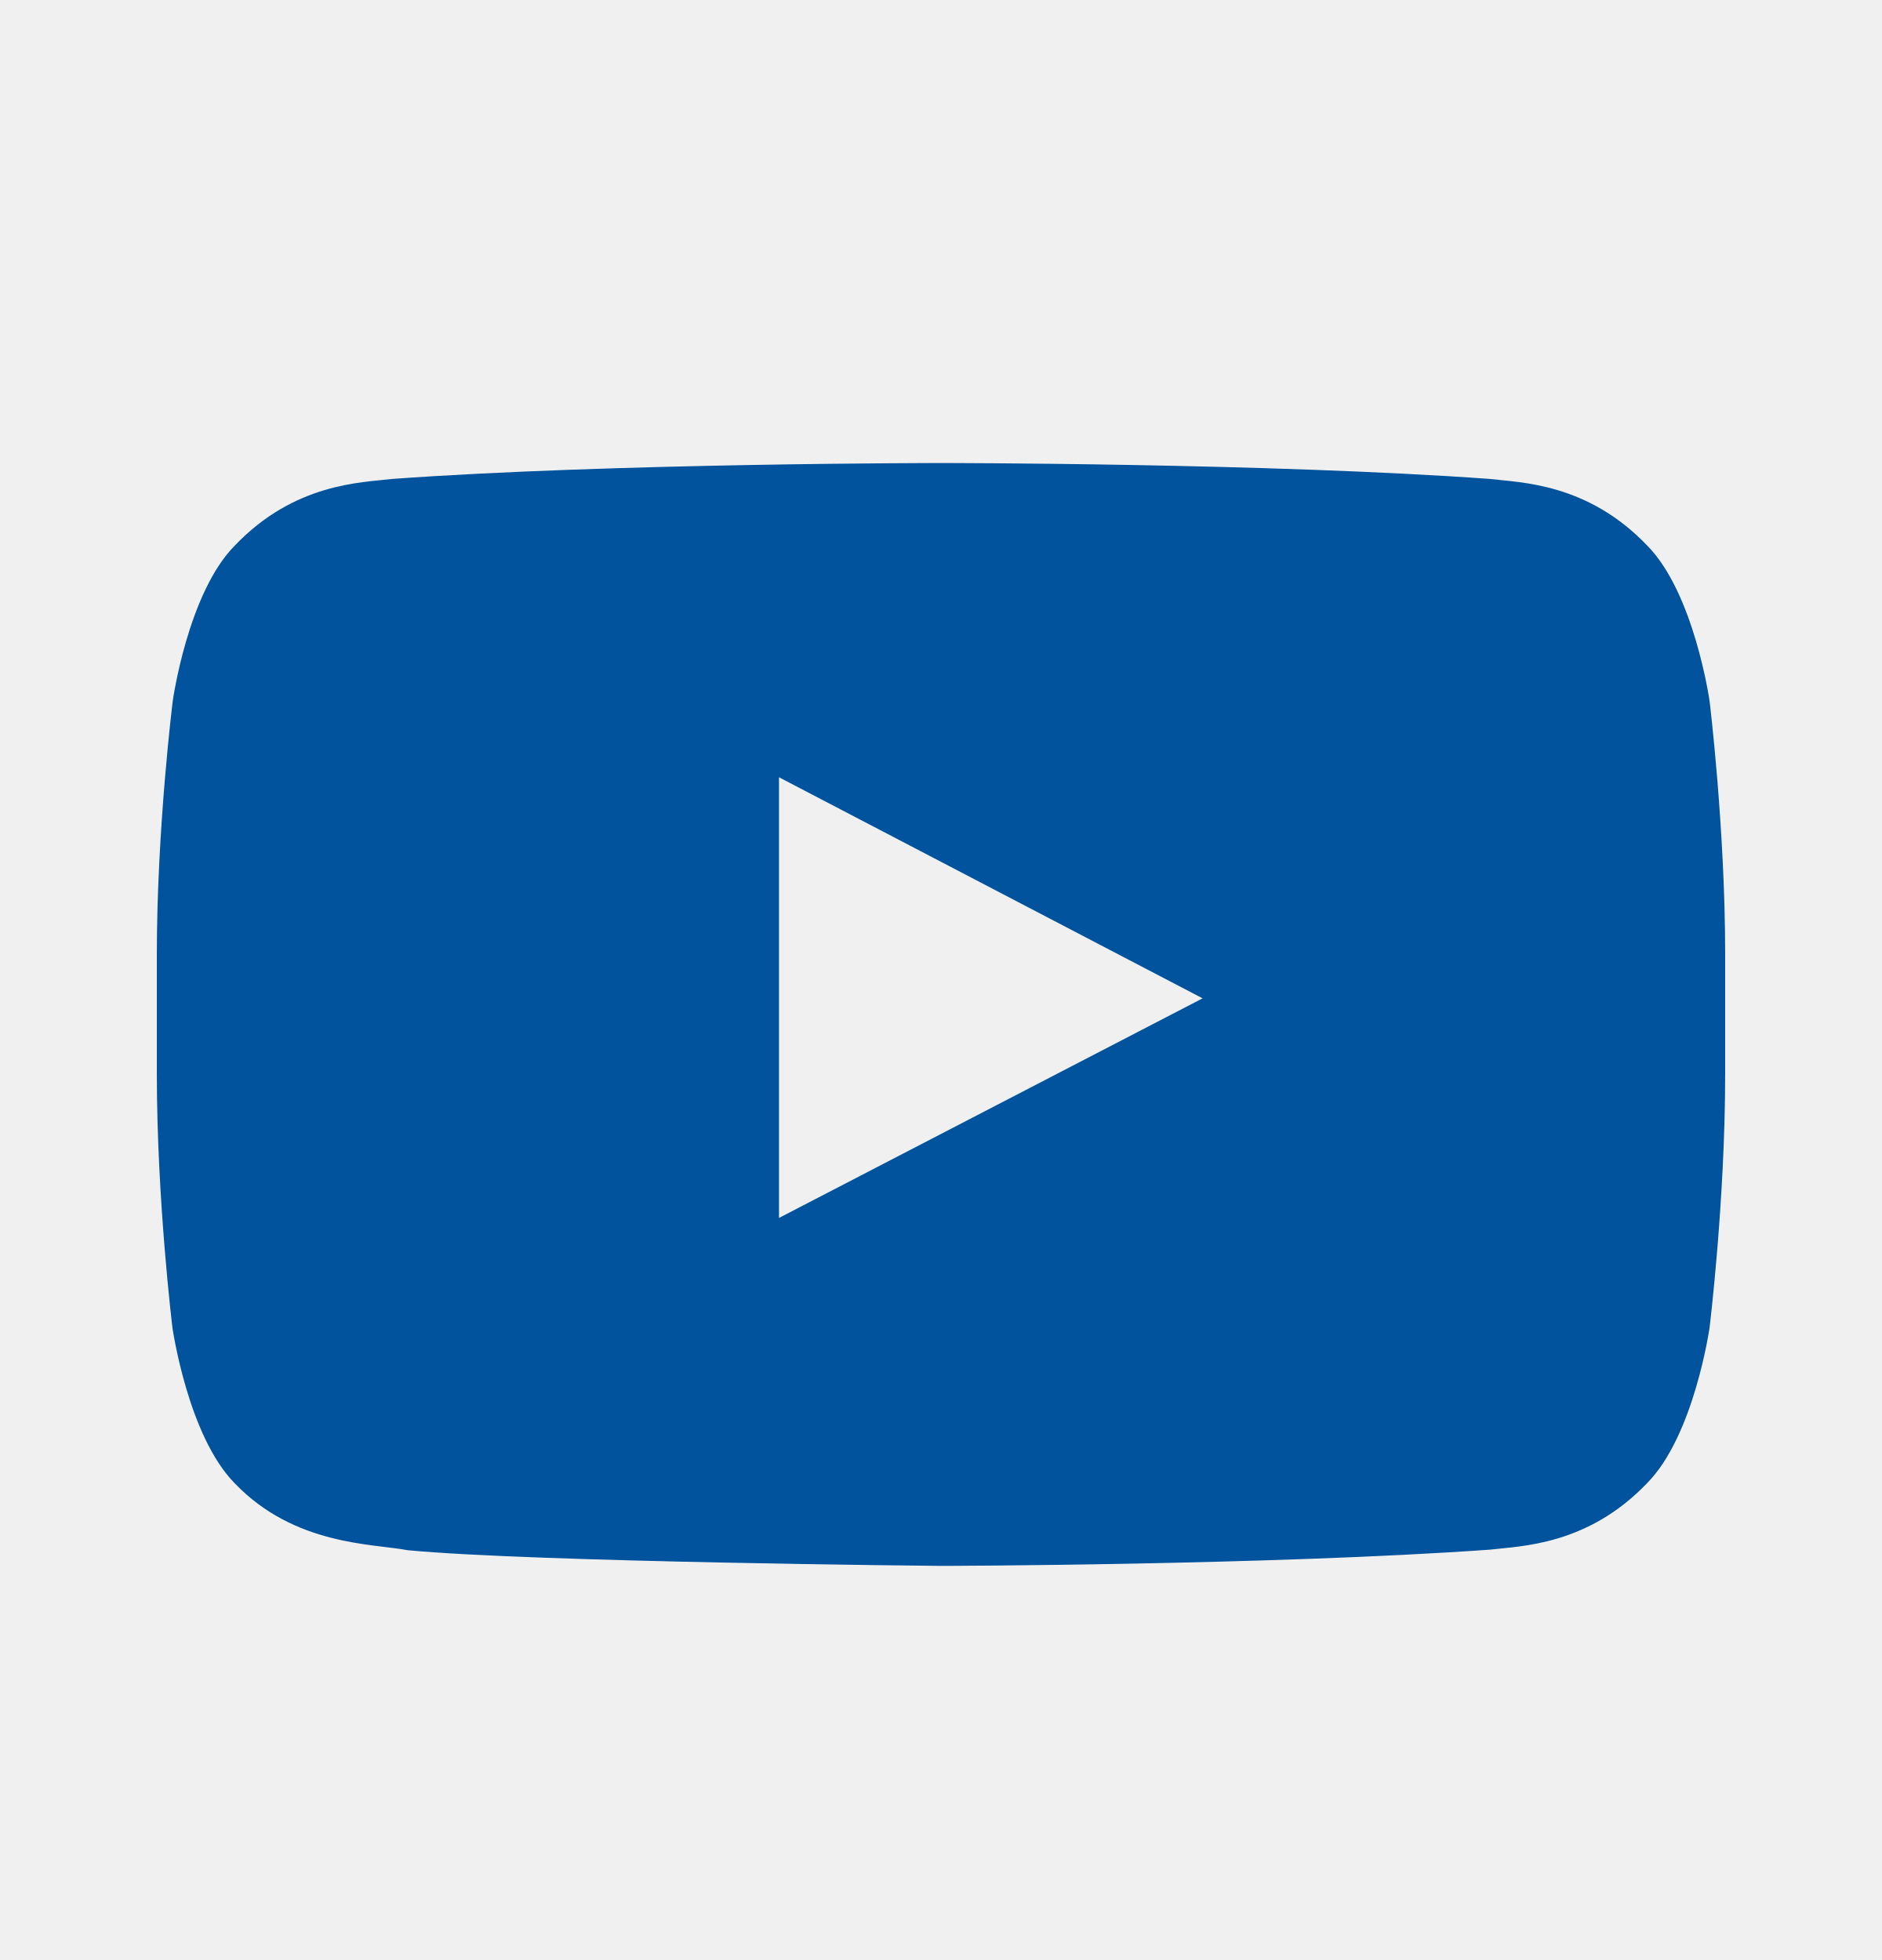
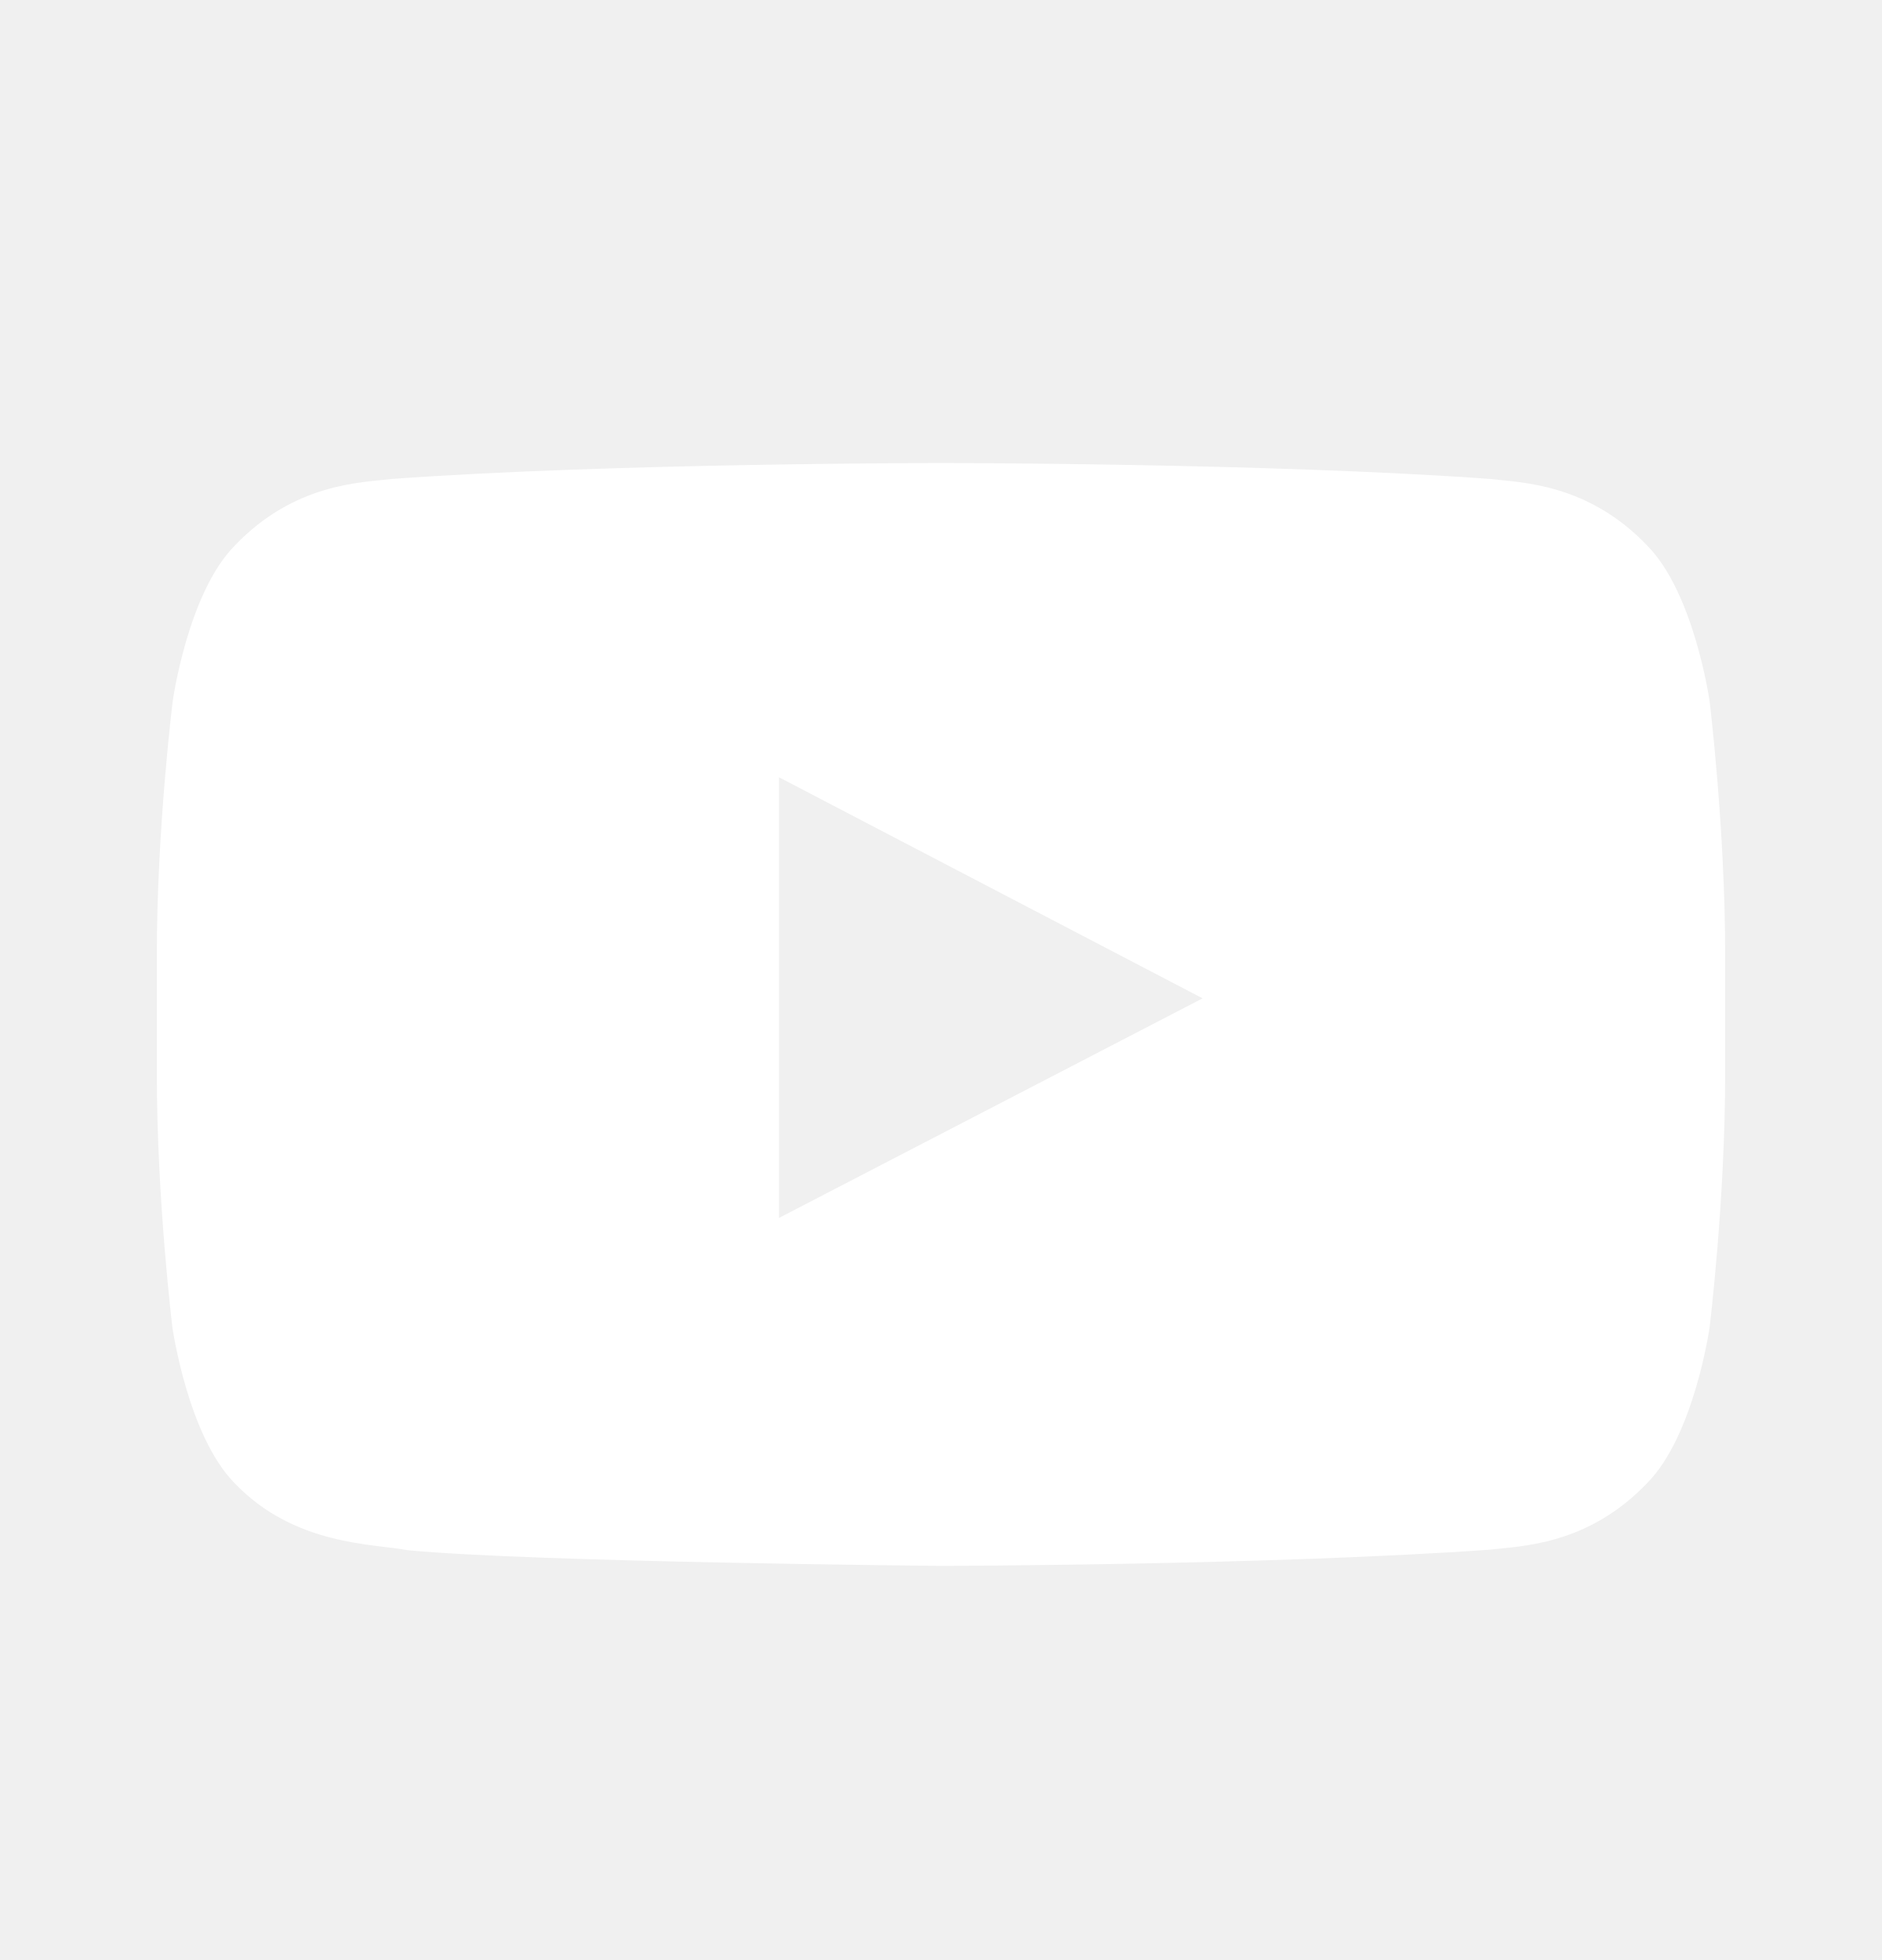
<svg xmlns="http://www.w3.org/2000/svg" width="24" height="25" viewBox="0 0 24 25" fill="none">
-   <path d="M21.801 8.941C21.801 8.941 21.605 7.562 21.004 6.957C20.242 6.16 19.391 6.156 19 6.109C16.203 5.906 12.004 5.906 12.004 5.906H11.996C11.996 5.906 7.797 5.906 5 6.109C4.609 6.156 3.758 6.16 2.996 6.957C2.395 7.562 2.203 8.941 2.203 8.941C2.203 8.941 2 10.562 2 12.18V13.695C2 15.312 2.199 16.934 2.199 16.934C2.199 16.934 2.395 18.312 2.992 18.918C3.754 19.715 4.754 19.688 5.199 19.773C6.801 19.926 12 19.973 12 19.973C12 19.973 16.203 19.965 19 19.766C19.391 19.719 20.242 19.715 21.004 18.918C21.605 18.312 21.801 16.934 21.801 16.934C21.801 16.934 22 15.316 22 13.695V12.18C22 10.562 21.801 8.941 21.801 8.941ZM9.934 15.535V9.914L15.336 12.734L9.934 15.535Z" fill="#00539c" />
+   <path d="M21.801 8.941C21.801 8.941 21.605 7.562 21.004 6.957C20.242 6.16 19.391 6.156 19 6.109C16.203 5.906 12.004 5.906 12.004 5.906H11.996C11.996 5.906 7.797 5.906 5 6.109C4.609 6.156 3.758 6.16 2.996 6.957C2.395 7.562 2.203 8.941 2.203 8.941C2.203 8.941 2 10.562 2 12.18V13.695C2 15.312 2.199 16.934 2.199 16.934C2.199 16.934 2.395 18.312 2.992 18.918C3.754 19.715 4.754 19.688 5.199 19.773C6.801 19.926 12 19.973 12 19.973C12 19.973 16.203 19.965 19 19.766C19.391 19.719 20.242 19.715 21.004 18.918C21.605 18.312 21.801 16.934 21.801 16.934C21.801 16.934 22 15.316 22 13.695V12.18C22 10.562 21.801 8.941 21.801 8.941ZM9.934 15.535V9.914L15.336 12.734L9.934 15.535Z" fill="#FFFFFF" />
</svg>
